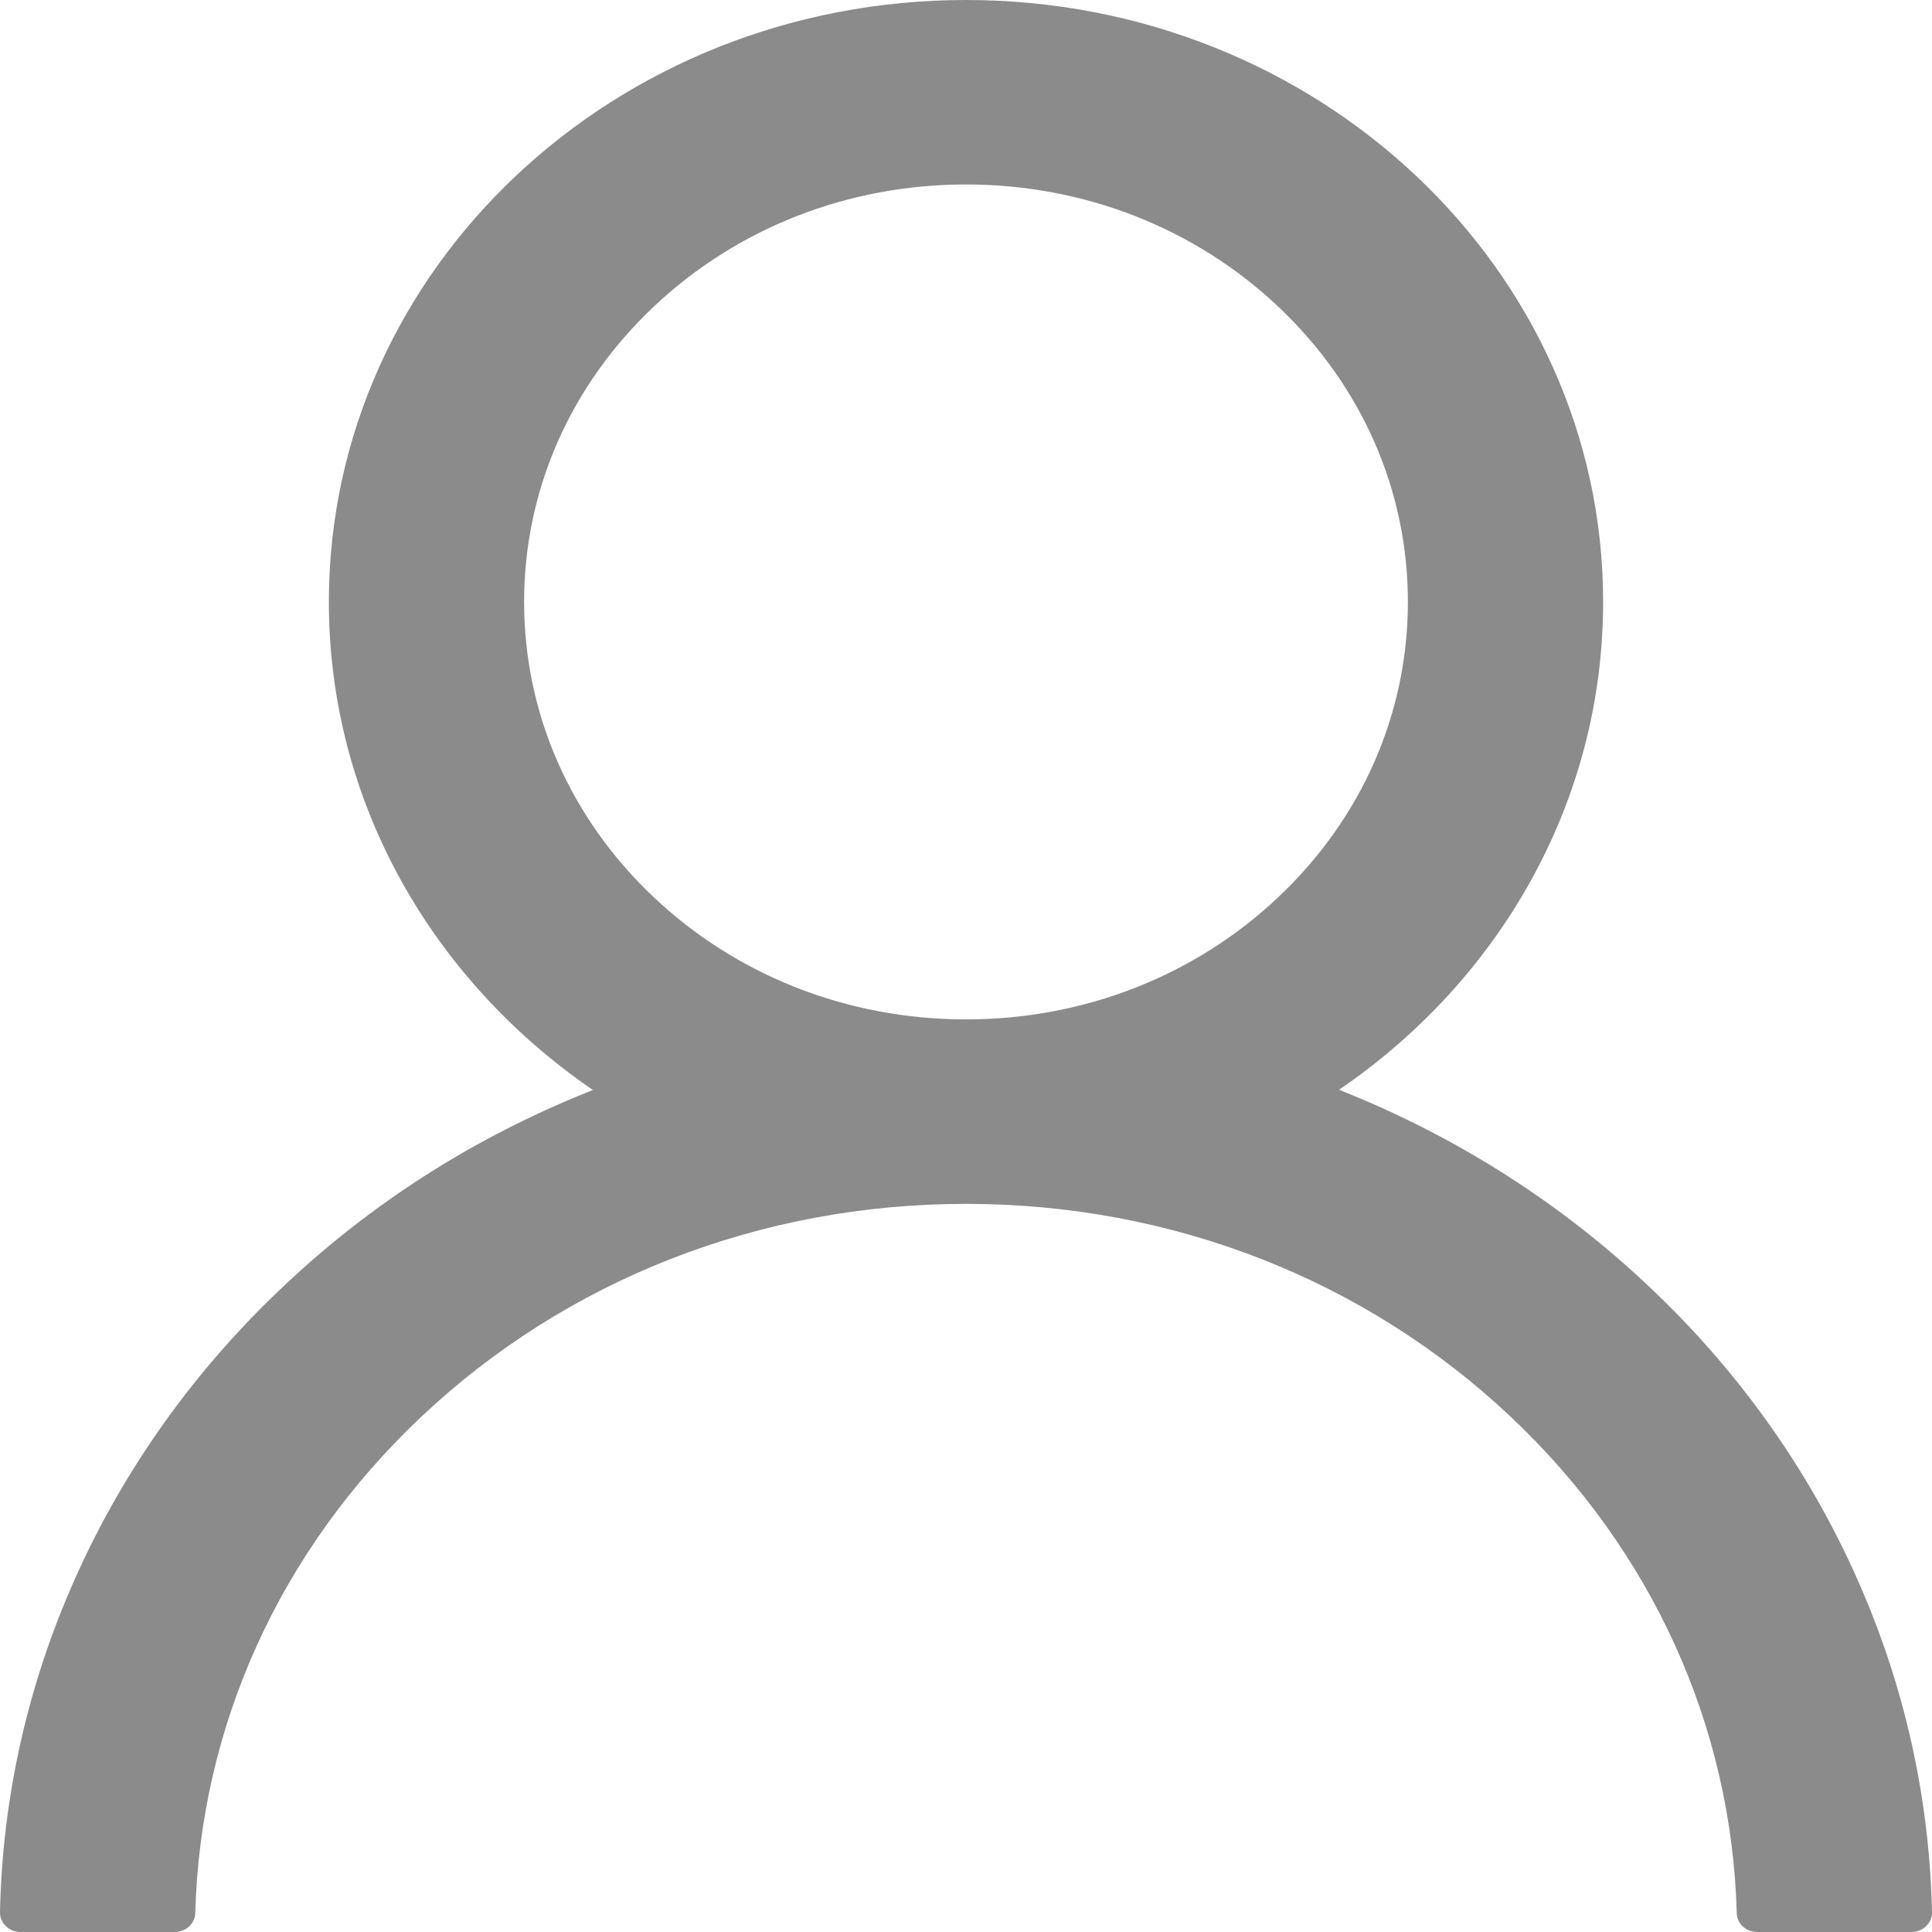
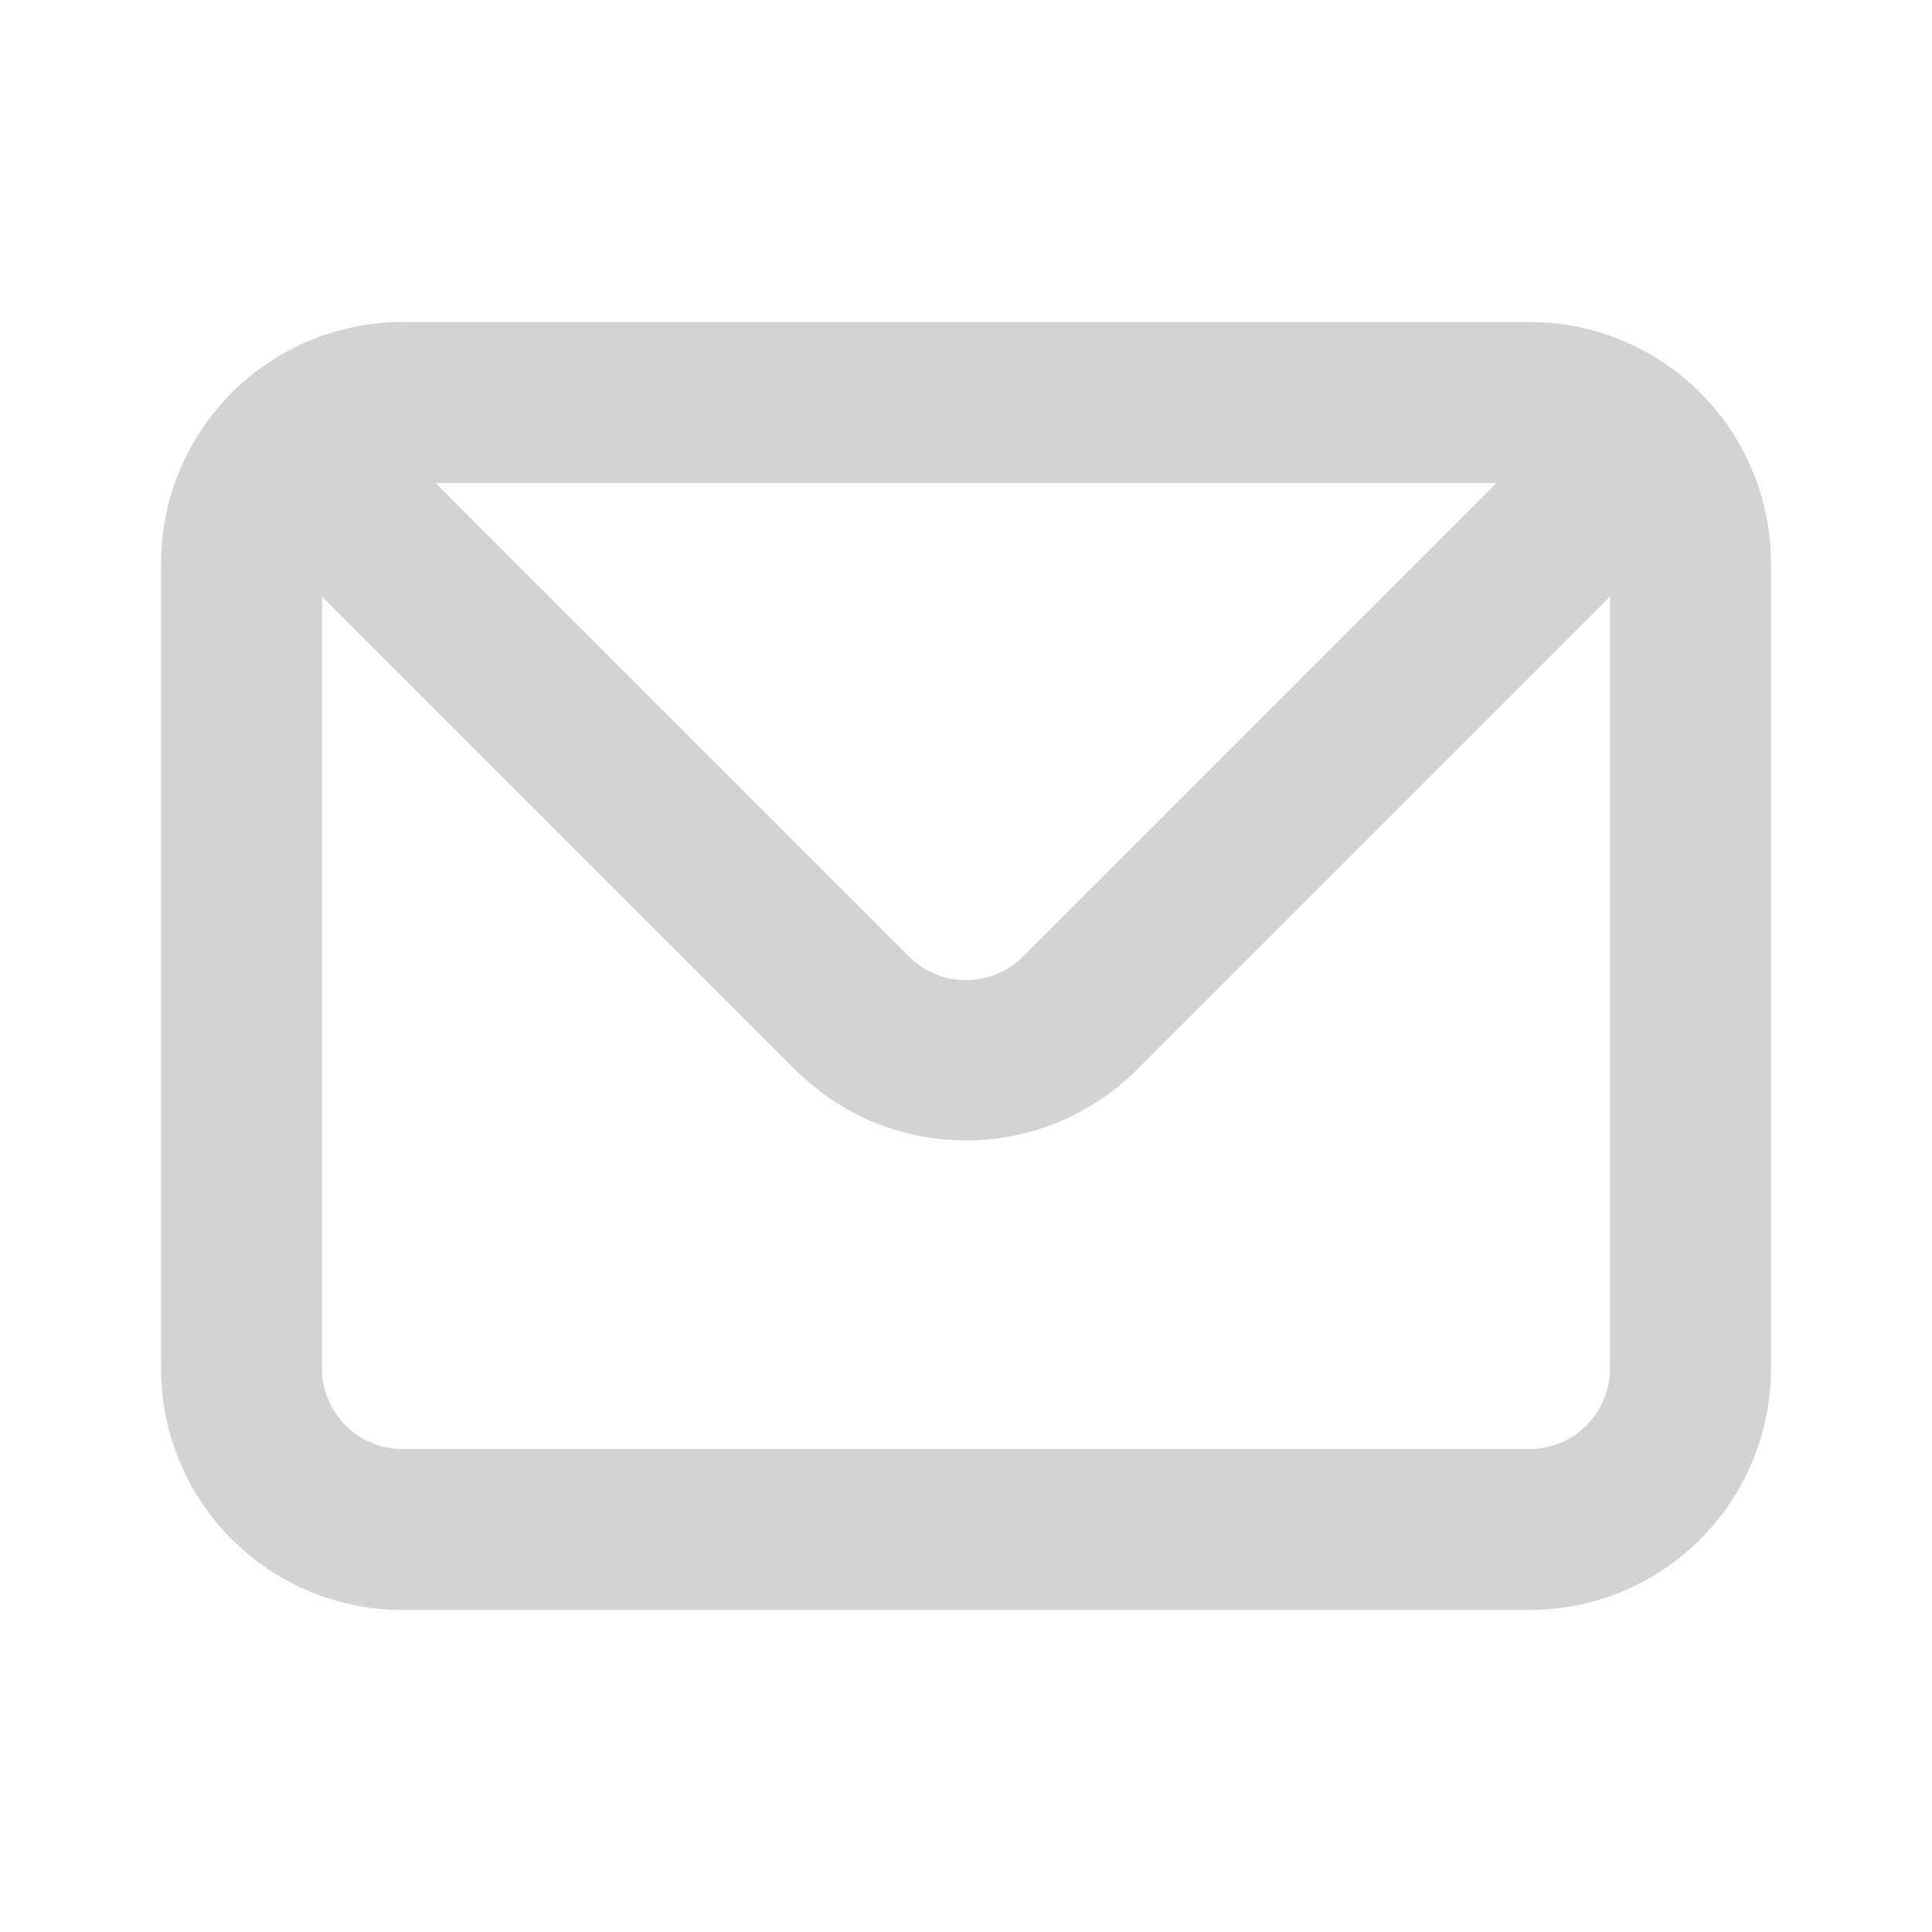
- <svg xmlns="http://www.w3.org/2000/svg" width="50" height="50" viewBox="0 0 50 50" fill="none">
-   <path d="M48.038 40.804C46.784 37.997 44.964 35.448 42.679 33.298C40.402 31.141 37.704 29.422 34.734 28.235C34.707 28.222 34.681 28.216 34.654 28.203C38.797 25.377 41.489 20.773 41.489 15.578C41.489 6.972 34.109 0 25 0C15.891 0 8.511 6.972 8.511 15.578C8.511 20.773 11.204 25.377 15.346 28.21C15.319 28.222 15.293 28.229 15.266 28.241C12.287 29.428 9.614 31.131 7.321 33.304C5.038 35.456 3.218 38.005 1.962 40.81C0.727 43.557 0.061 46.502 0 49.485C-0.002 49.552 0.011 49.619 0.037 49.681C0.063 49.743 0.102 49.8 0.151 49.848C0.201 49.896 0.26 49.935 0.325 49.961C0.391 49.987 0.461 50 0.532 50H4.521C4.814 50 5.047 49.78 5.053 49.51C5.186 44.661 7.247 40.119 10.891 36.677C14.661 33.116 19.668 31.156 25 31.156C30.332 31.156 35.339 33.116 39.109 36.677C42.752 40.119 44.814 44.661 44.947 49.51C44.953 49.786 45.186 50 45.479 50H49.468C49.539 50 49.609 49.987 49.675 49.961C49.74 49.935 49.799 49.896 49.849 49.848C49.898 49.8 49.937 49.743 49.963 49.681C49.989 49.619 50.002 49.552 50 49.485C49.933 46.482 49.275 43.562 48.038 40.804ZM25 26.382C21.948 26.382 19.076 25.258 16.915 23.216C14.754 21.175 13.564 18.461 13.564 15.578C13.564 12.695 14.754 9.981 16.915 7.94C19.076 5.898 21.948 4.774 25 4.774C28.052 4.774 30.924 5.898 33.085 7.94C35.246 9.981 36.436 12.695 36.436 15.578C36.436 18.461 35.246 21.175 33.085 23.216C30.924 25.258 28.052 26.382 25 26.382Z" fill="#8B8B8B" />
+ <svg xmlns="http://www.w3.org/2000/svg" width="24" height="24" viewBox="0 0 24 24" fill="none">
+   <path d="M19 4H5C4.204 4 3.441 4.316 2.879 4.879C2.316 5.441 2 6.204 2 7V17C2 17.796 2.316 18.559 2.879 19.121C3.441 19.684 4.204 20 5 20H19C19.796 20 20.559 19.684 21.121 19.121C21.684 18.559 22 17.796 22 17V7C22 6.204 21.684 5.441 21.121 4.879C20.559 4.316 19.796 4 19 4ZM18.59 6L12.71 11.88C12.617 11.974 12.506 12.048 12.385 12.099C12.263 12.15 12.132 12.176 12 12.176C11.868 12.176 11.737 12.15 11.615 12.099C11.494 12.048 11.383 11.974 11.29 11.88L5.41 6H18.59ZM20 17C20 17.265 19.895 17.52 19.707 17.707C19.52 17.895 19.265 18 19 18H5C4.735 18 4.48 17.895 4.293 17.707C4.105 17.52 4 17.265 4 17V7.41L9.88 13.29C10.443 13.852 11.205 14.167 12 14.167C12.795 14.167 13.557 13.852 14.12 13.29L20 7.41V17Z" fill="#d3d3d3" />
</svg>
